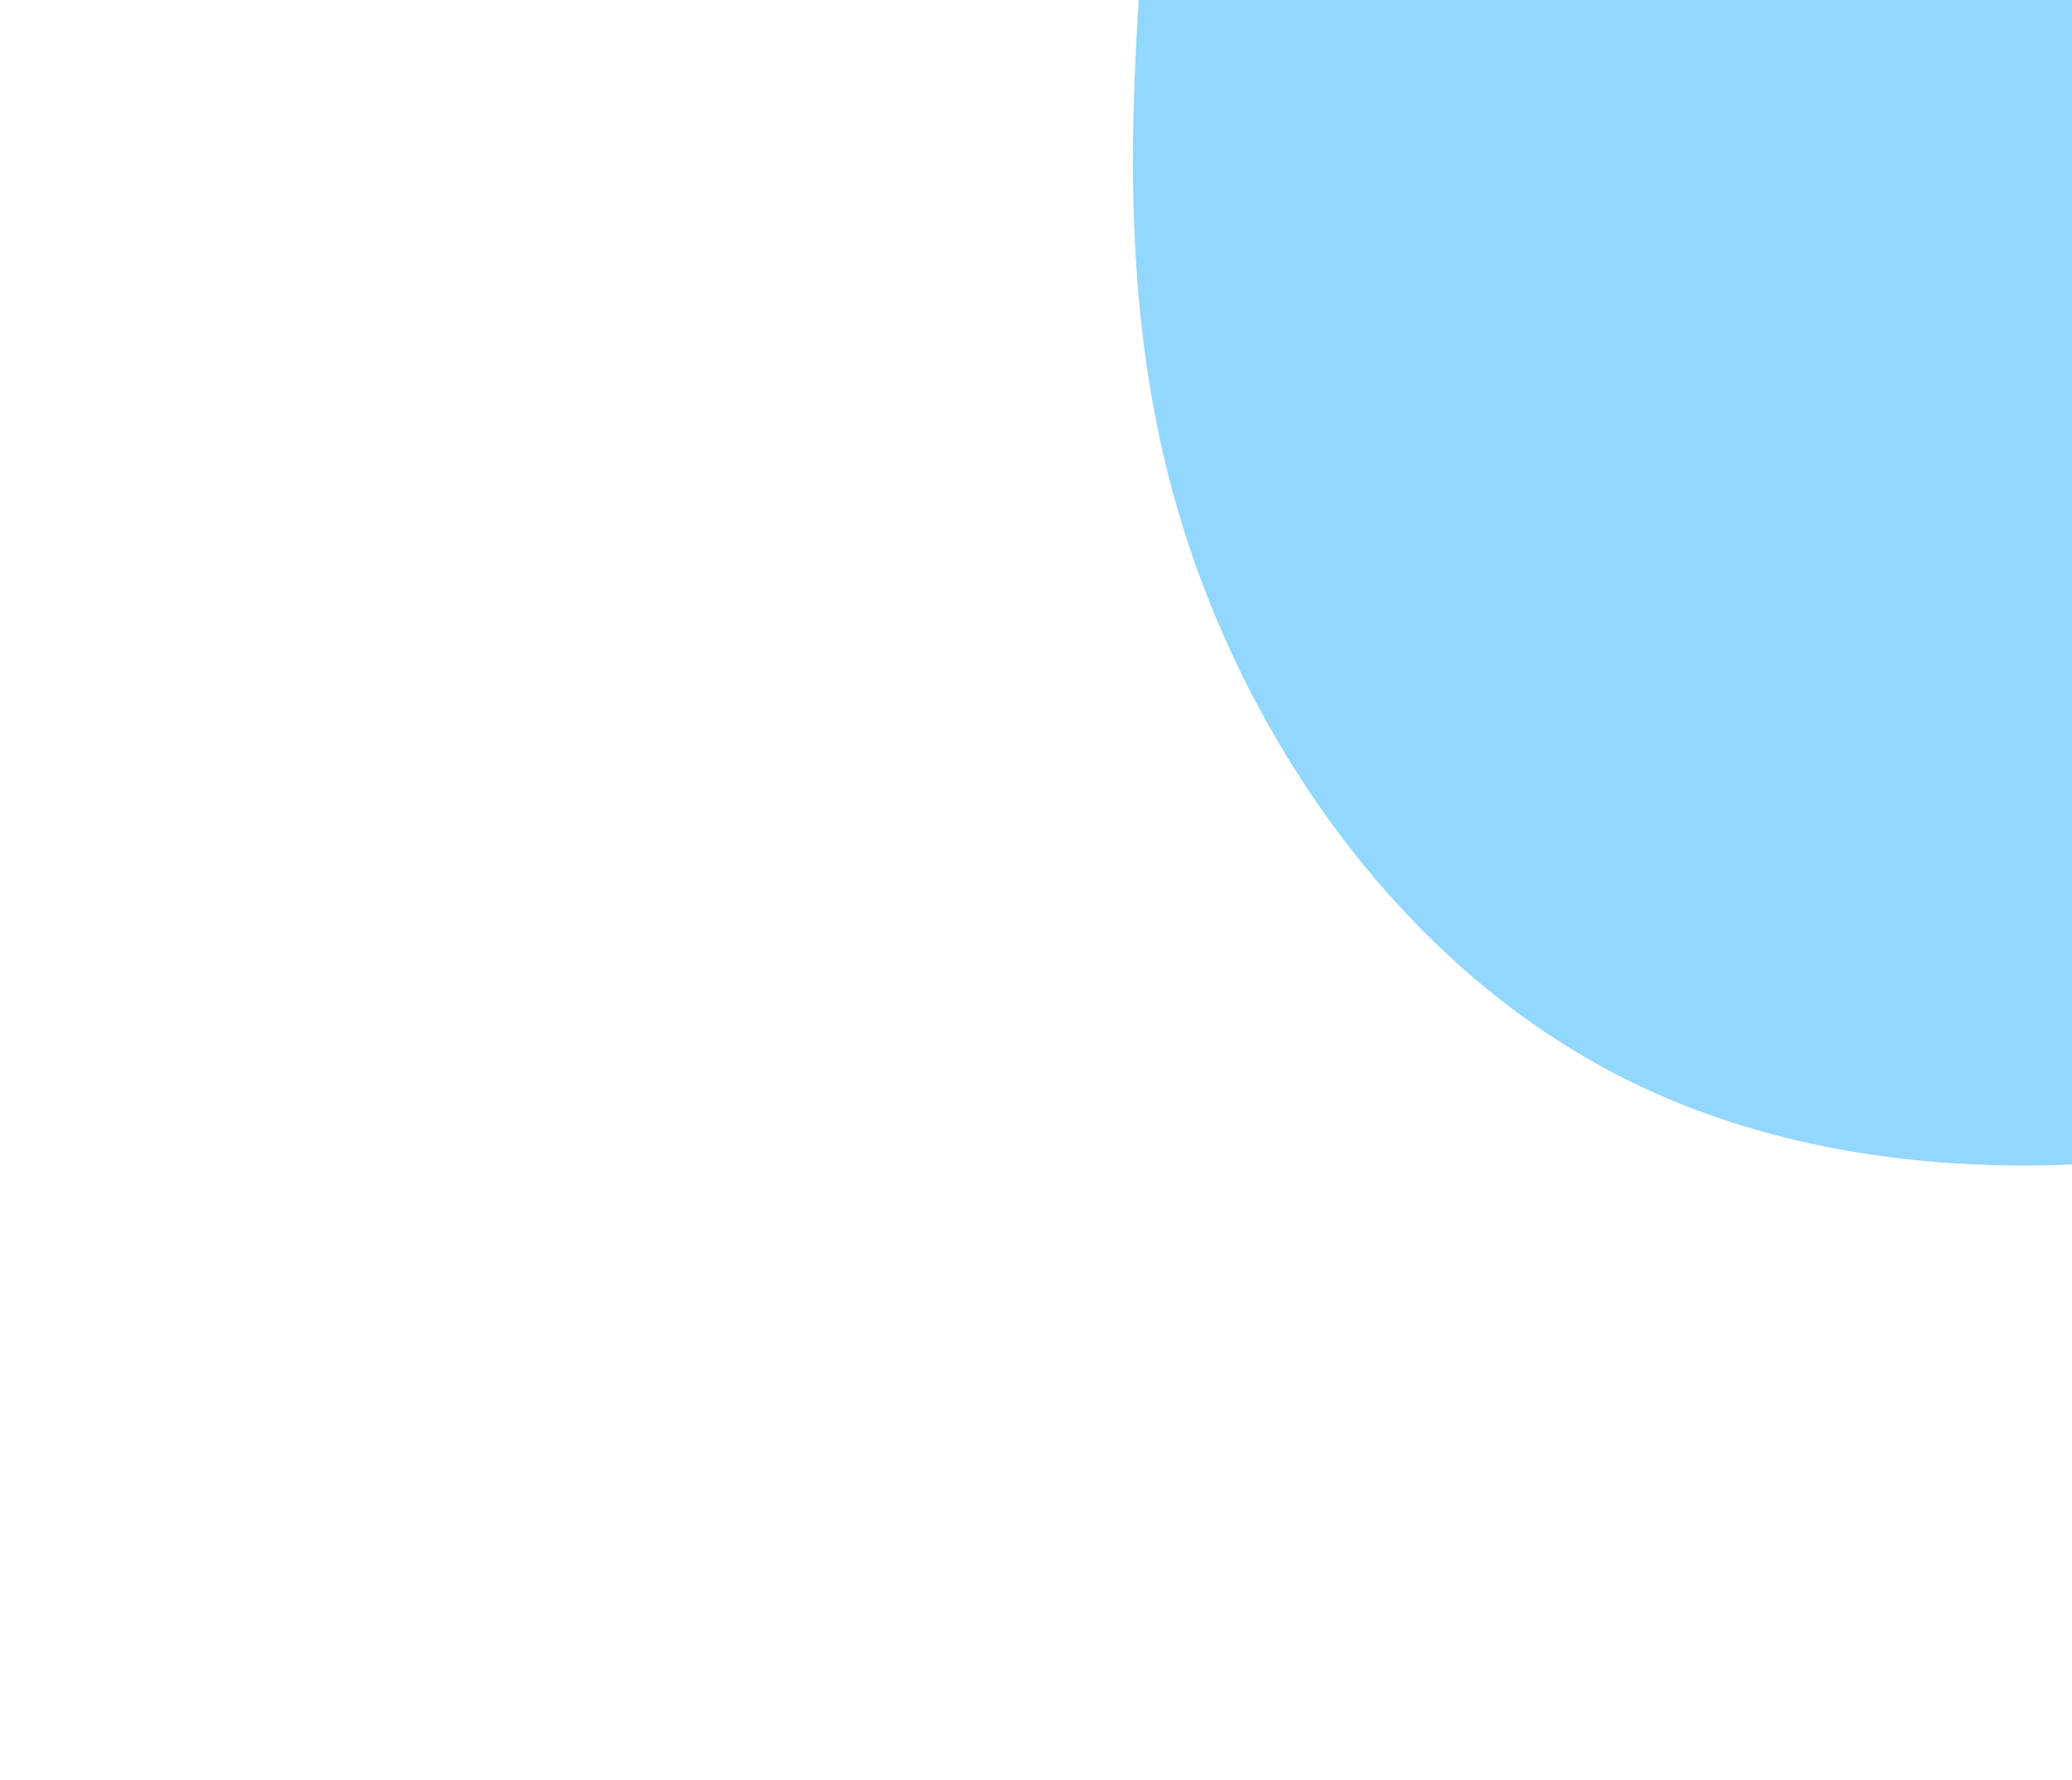
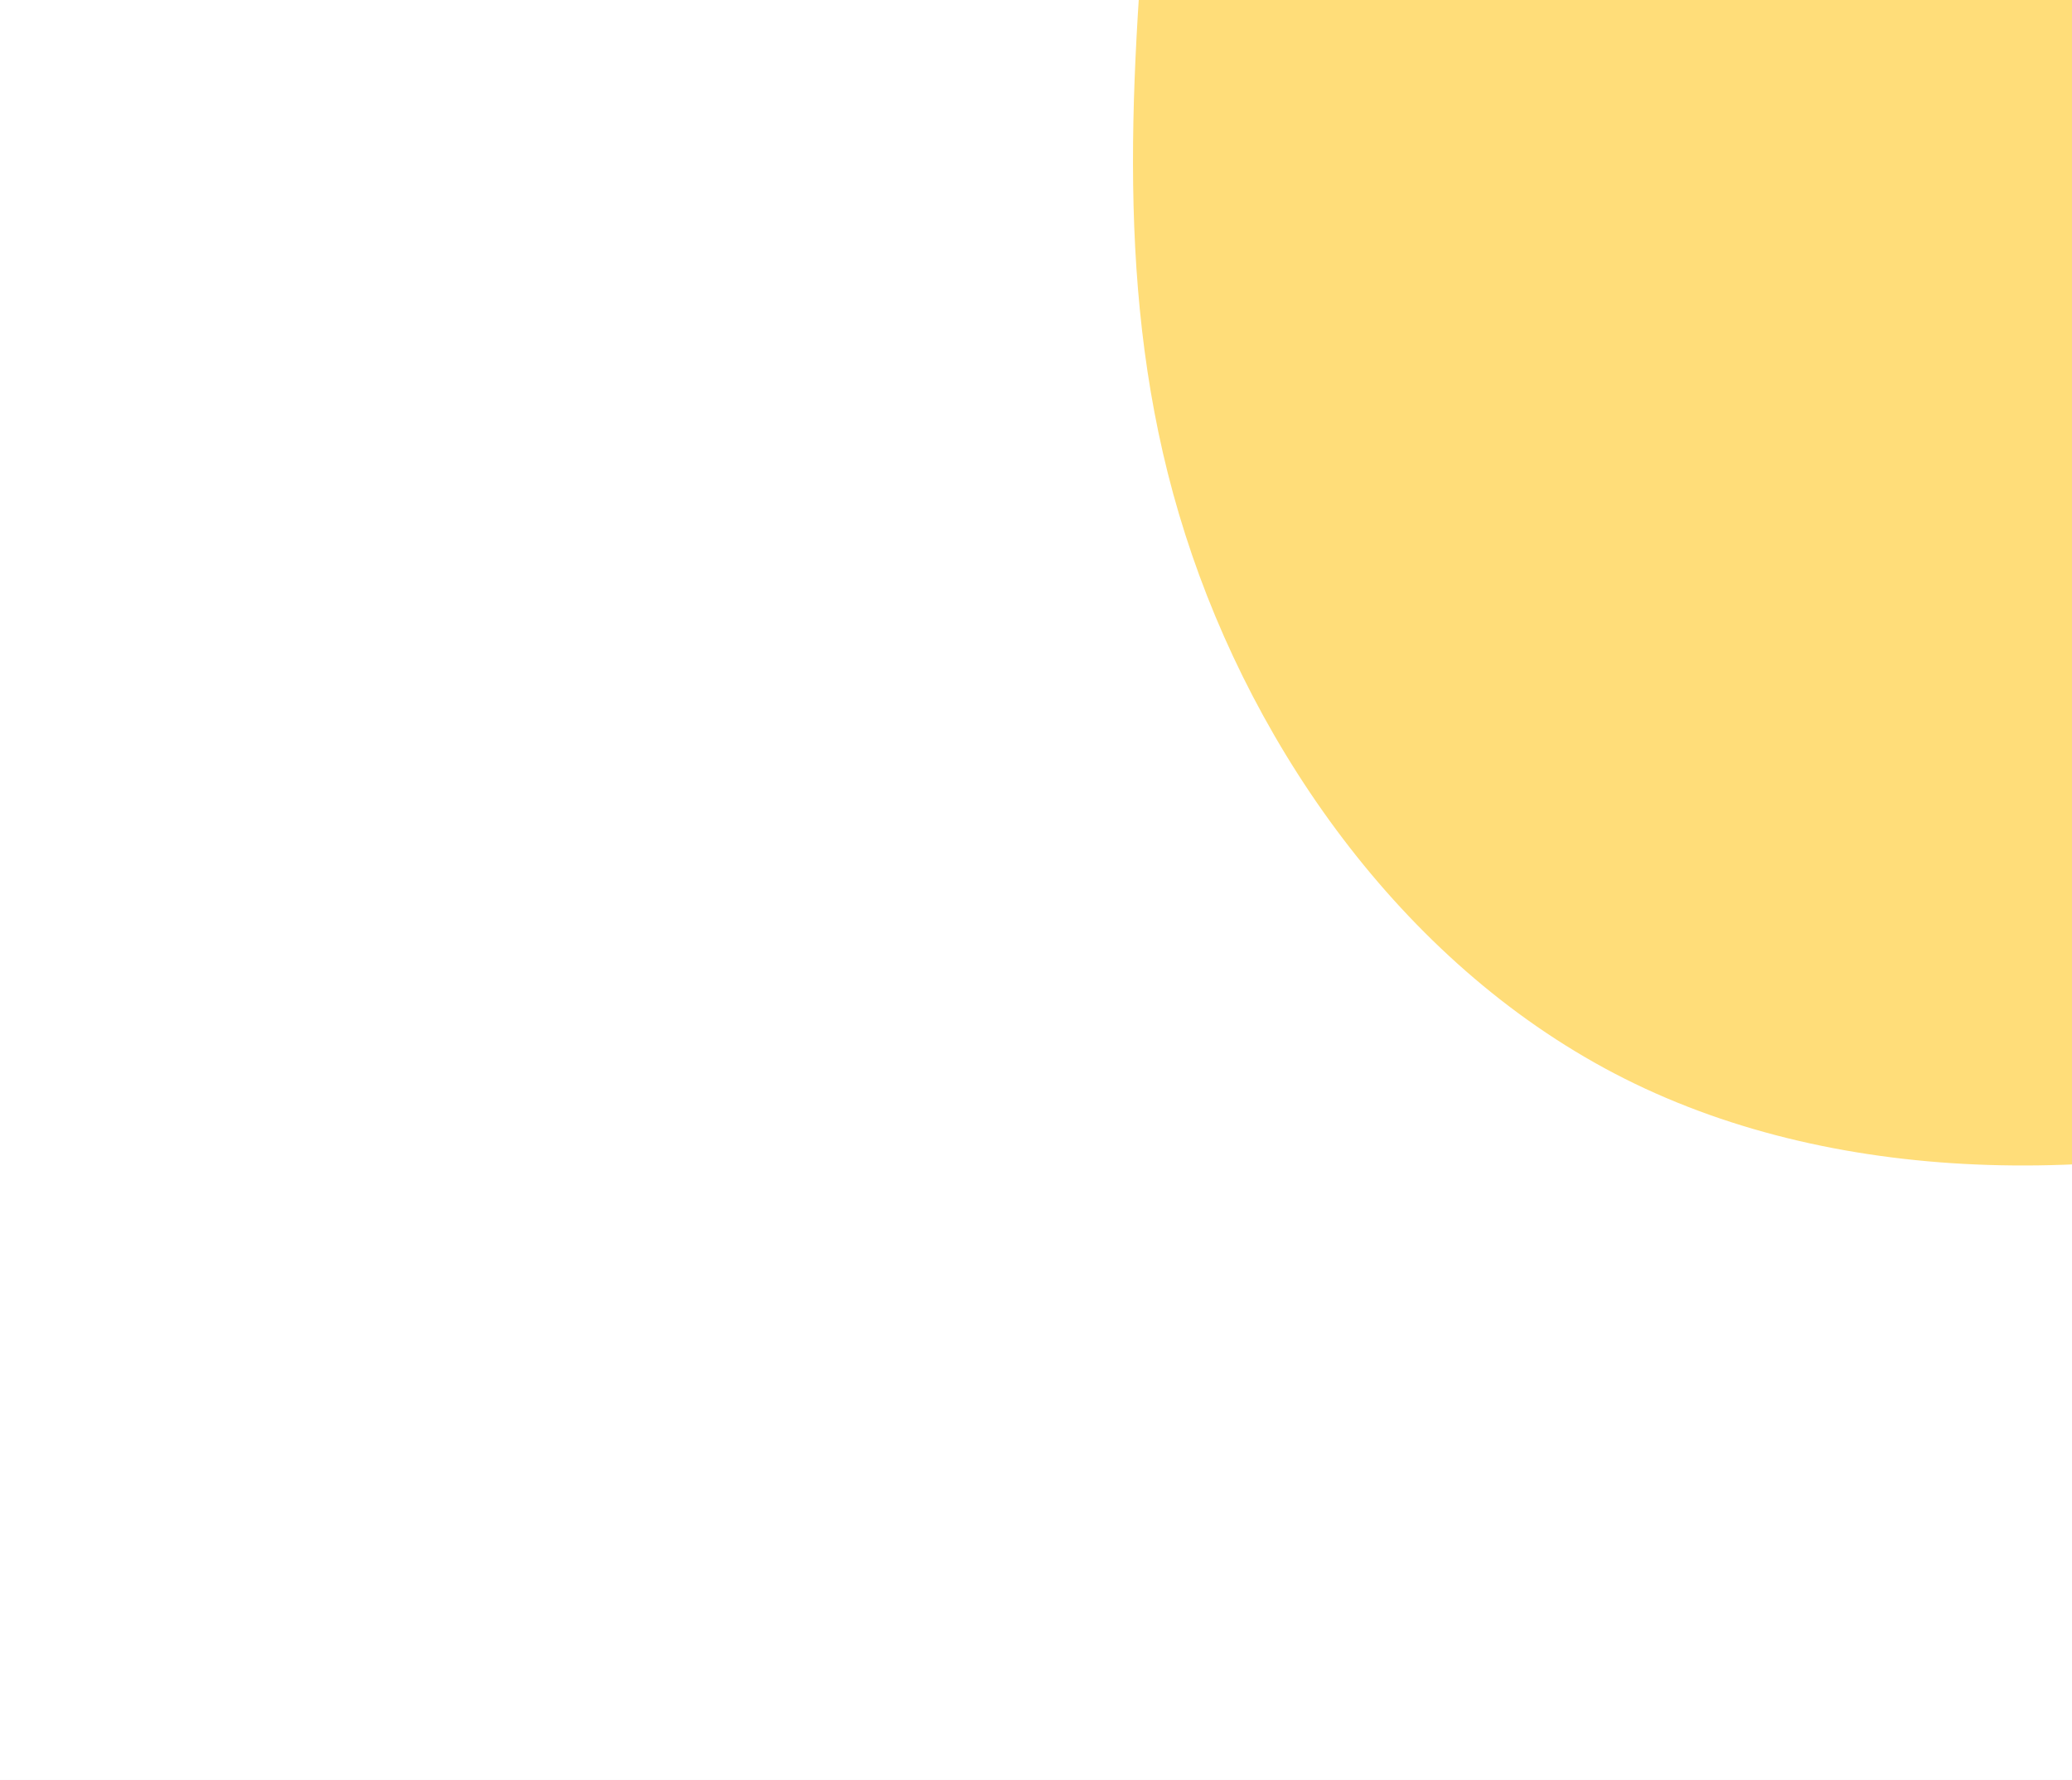
<svg xmlns="http://www.w3.org/2000/svg" id="visual" viewBox="0 0 1420 1220" width="1420" height="1220" version="1.1">
  <rect x="0" y="0" width="1420" height="1220" fill="#ffffff" />
  <g transform="translate(1358.283 19.20305)">
-     <path d="M414.4 -548.1C513.9 -410.4 555.3 -257.8 611.6 -86.1C667.8 85.7 738.8 276.6 687.6 426.9C636.5 577.3 463.3 687.1 280.1 741.5C97 795.9 -96 795 -244.8 720.2C-393.6 645.4 -498.2 496.7 -545.9 347.4C-593.7 198.2 -584.6 48.3 -570.6 -112.7C-556.6 -273.7 -537.7 -446 -441.7 -584.2C-345.8 -722.5 -172.9 -826.7 -7.7 -817.5C157.5 -808.3 315 -685.7 414.4 -548.1" fill="#91D7FF" />
+     <path d="M414.4 -548.1C513.9 -410.4 555.3 -257.8 611.6 -86.1C667.8 85.7 738.8 276.6 687.6 426.9C636.5 577.3 463.3 687.1 280.1 741.5C97 795.9 -96 795 -244.8 720.2C-393.6 645.4 -498.2 496.7 -545.9 347.4C-593.7 198.2 -584.6 48.3 -570.6 -112.7C-556.6 -273.7 -537.7 -446 -441.7 -584.2C-345.8 -722.5 -172.9 -826.7 -7.7 -817.5C157.5 -808.3 315 -685.7 414.4 -548.1" fill="#FFDD79" />
  </g>
</svg>
